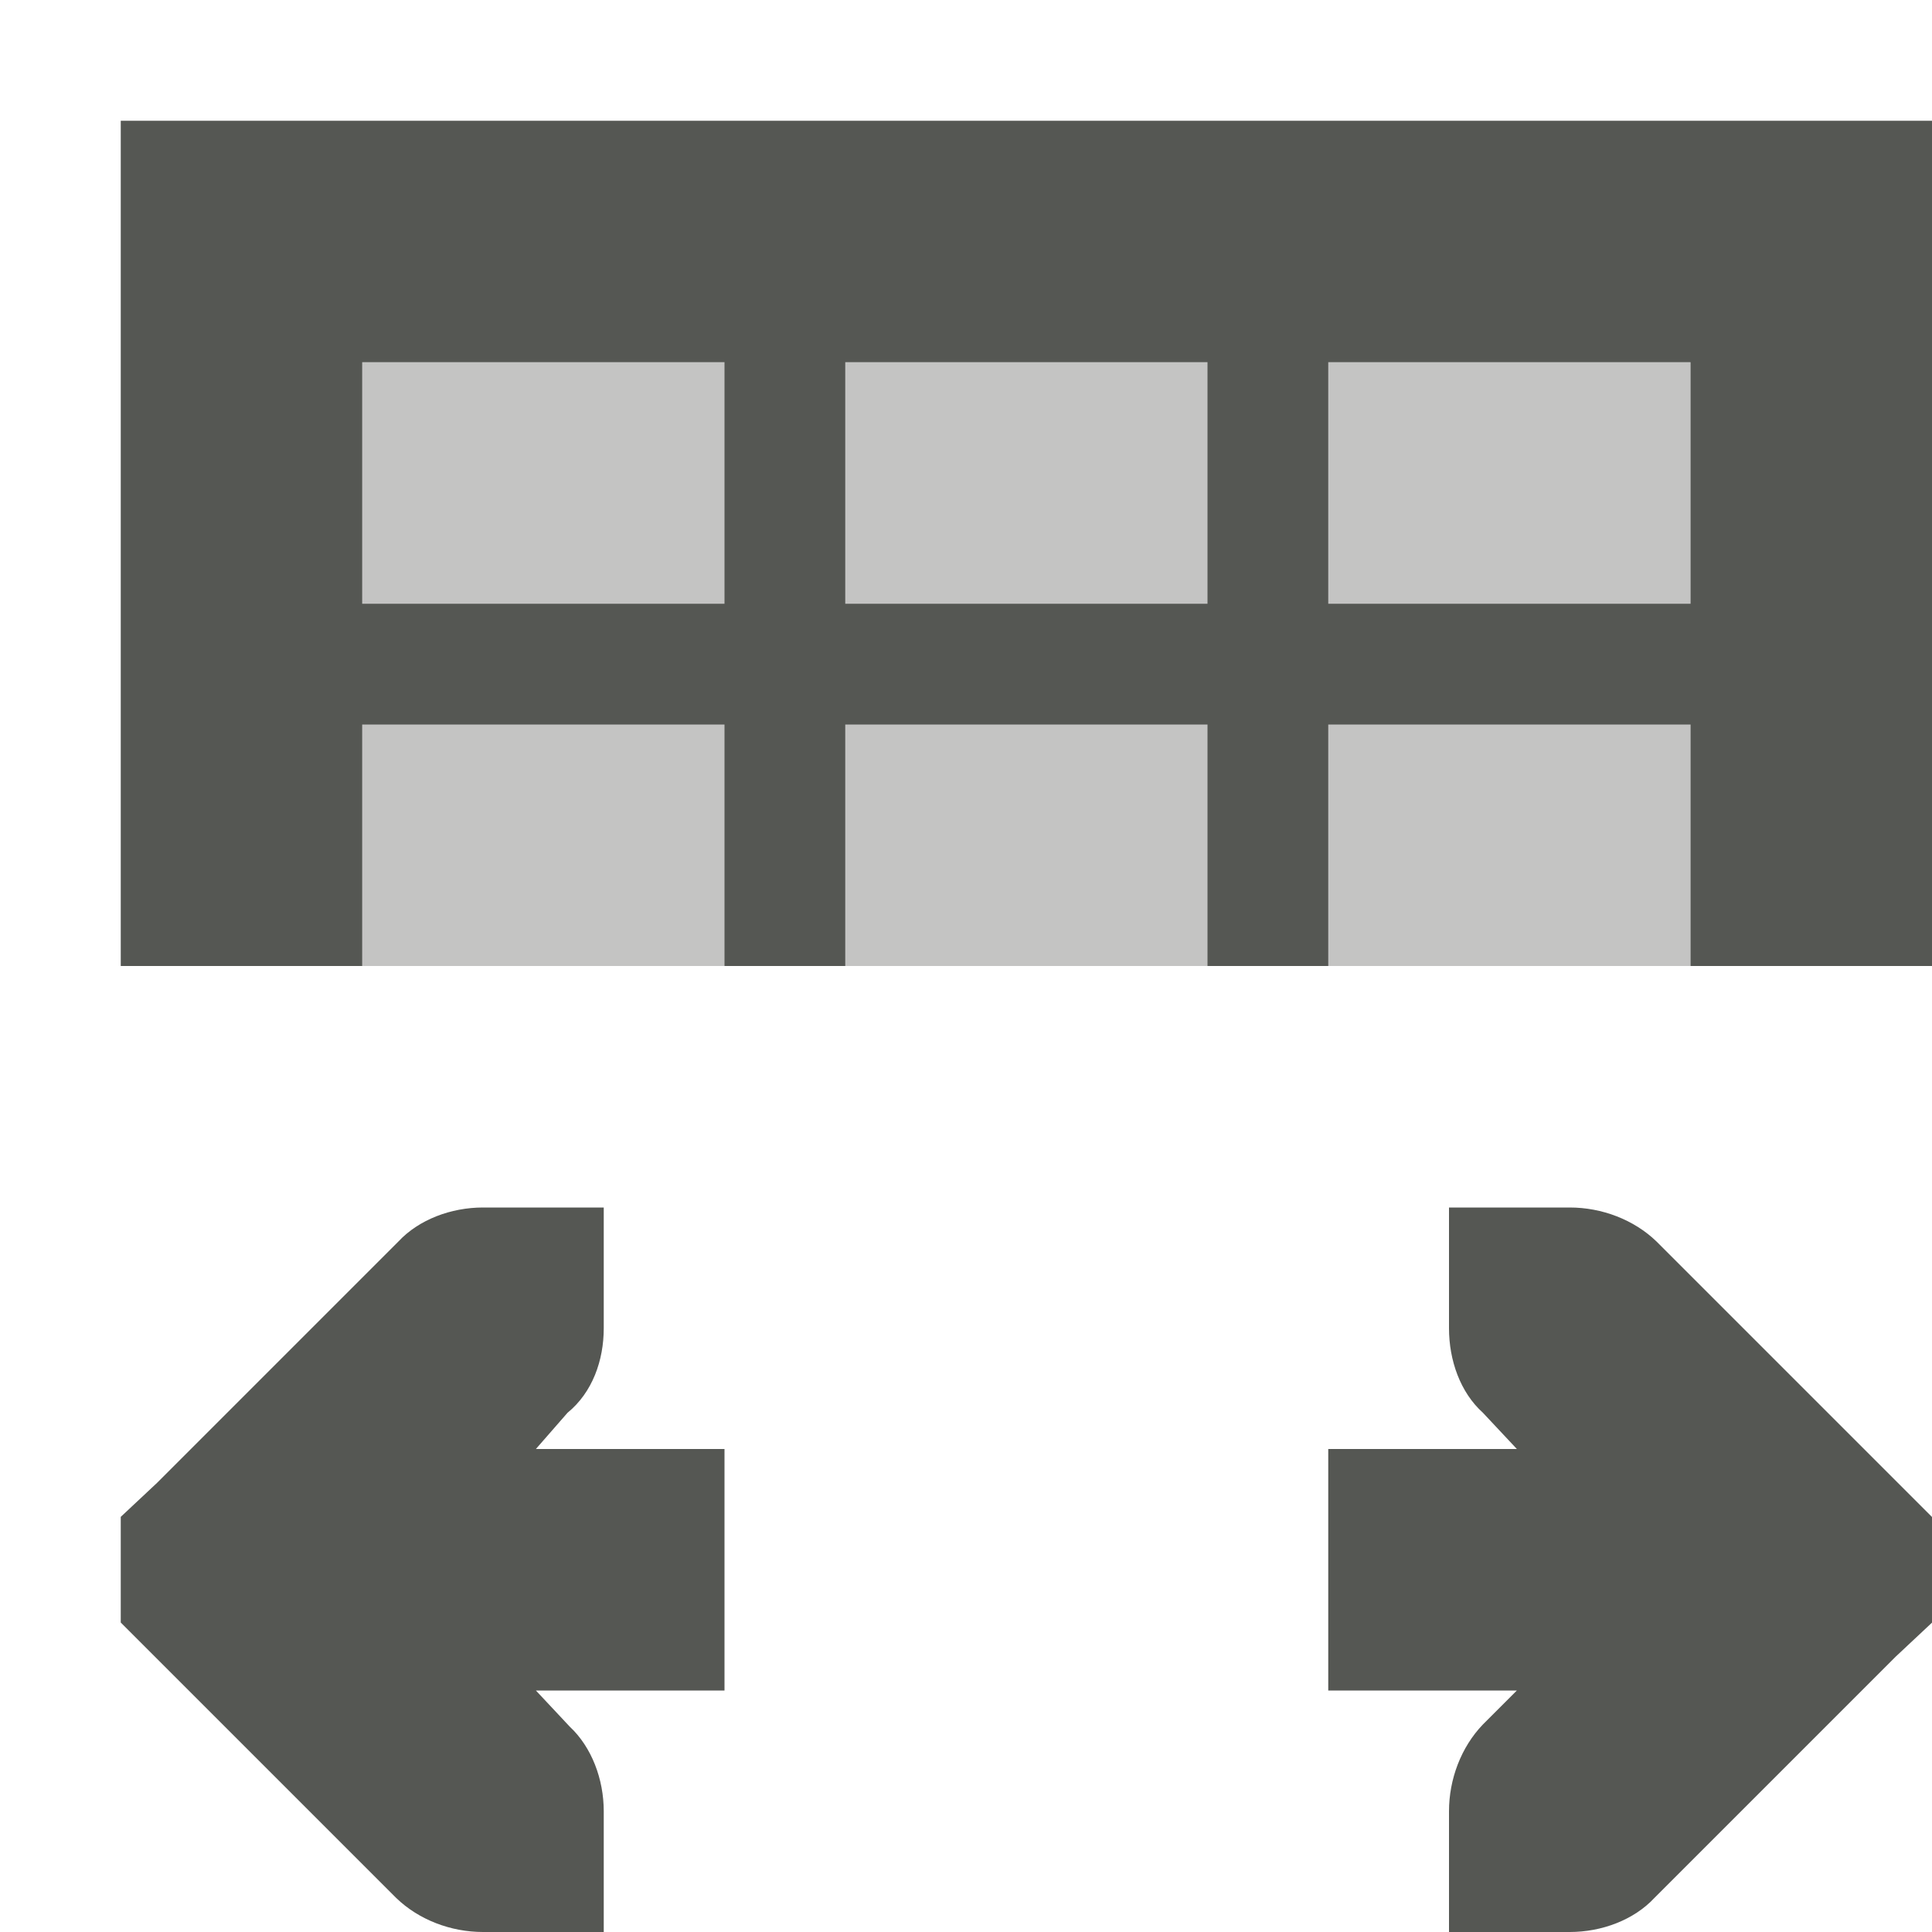
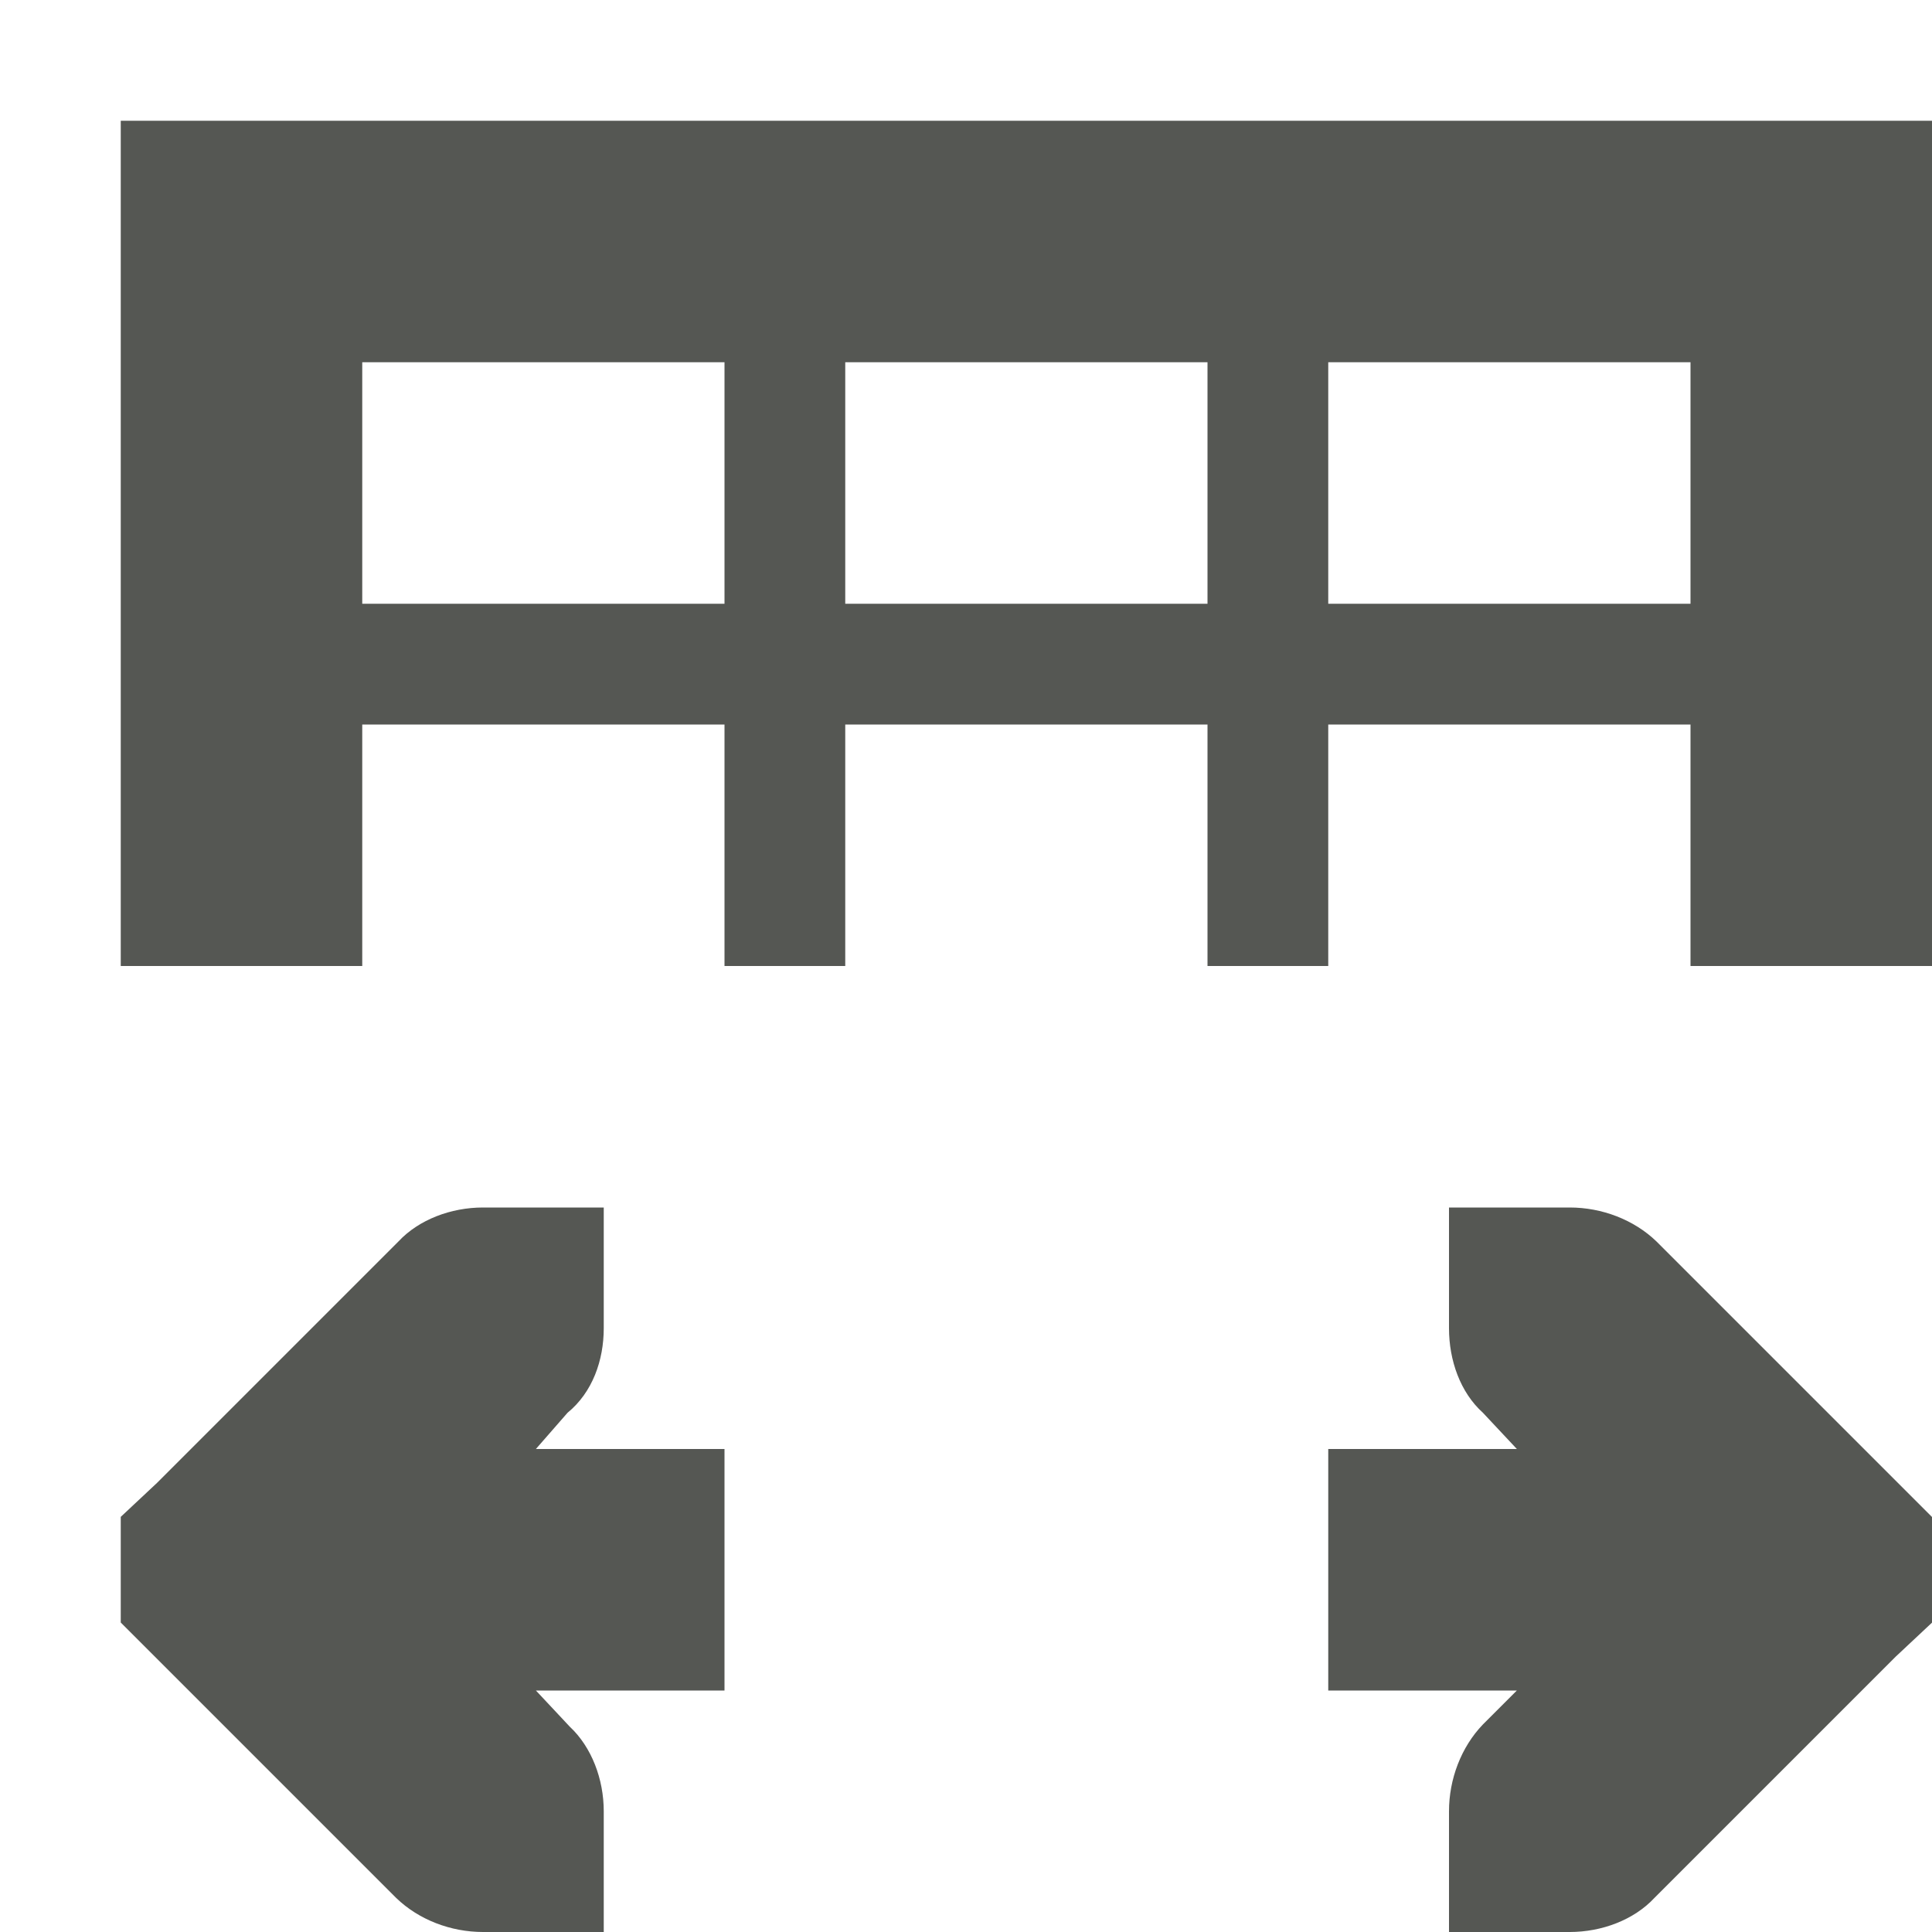
<svg xmlns="http://www.w3.org/2000/svg" viewBox="0 0 16 16">
-   <path style="opacity:0.35;fill:#555753" d="M 3,3 V 8 H 14 V 3 Z" />
  <path style="fill:#555753" d="M 1,1 V 8 H 3 V 6 H 6 V 8 H 7 V 6 h 3 v 2 h 1 V 6 h 3 v 2 h 2 V 1 Z M 3,3 H 6 V 5 H 3 Z m 4,0 h 3 V 5 H 7 Z m 4,0 h 3 v 2 h -3 z m -7,7 c -0.265,3e-5 -0.531,0.1 -0.7,0.281 l -2,2 L 1,12.562 v 0.875 l 0.281,0.281 2,2 C 3.469,15.9 3.735,16 4,16 h 1 v -1 c 4e-5,-0.265 -0.1,-0.531 -0.281,-0.7 L 4.438,14 H 5 6 V 12 H 5 4.438 L 4.7,11.7 C 4.907,11.531 5,11.265 5,11 v -1 z m 8,0 v 1 c 0,0.265 0.093,0.531 0.281,0.7 L 12.562,12 H 12 11 v 2 h 1 0.562 l -0.281,0.281 C 12.1,14.469 12,14.735 12,15 v 1 h 1 c 0.265,0 0.531,-0.1 0.7,-0.281 l 2,-2 L 16,13.438 v -0.875 l -0.281,-0.281 -2,-2 C 13.531,10.1 13.265,10 13,10 Z" />
</svg>
